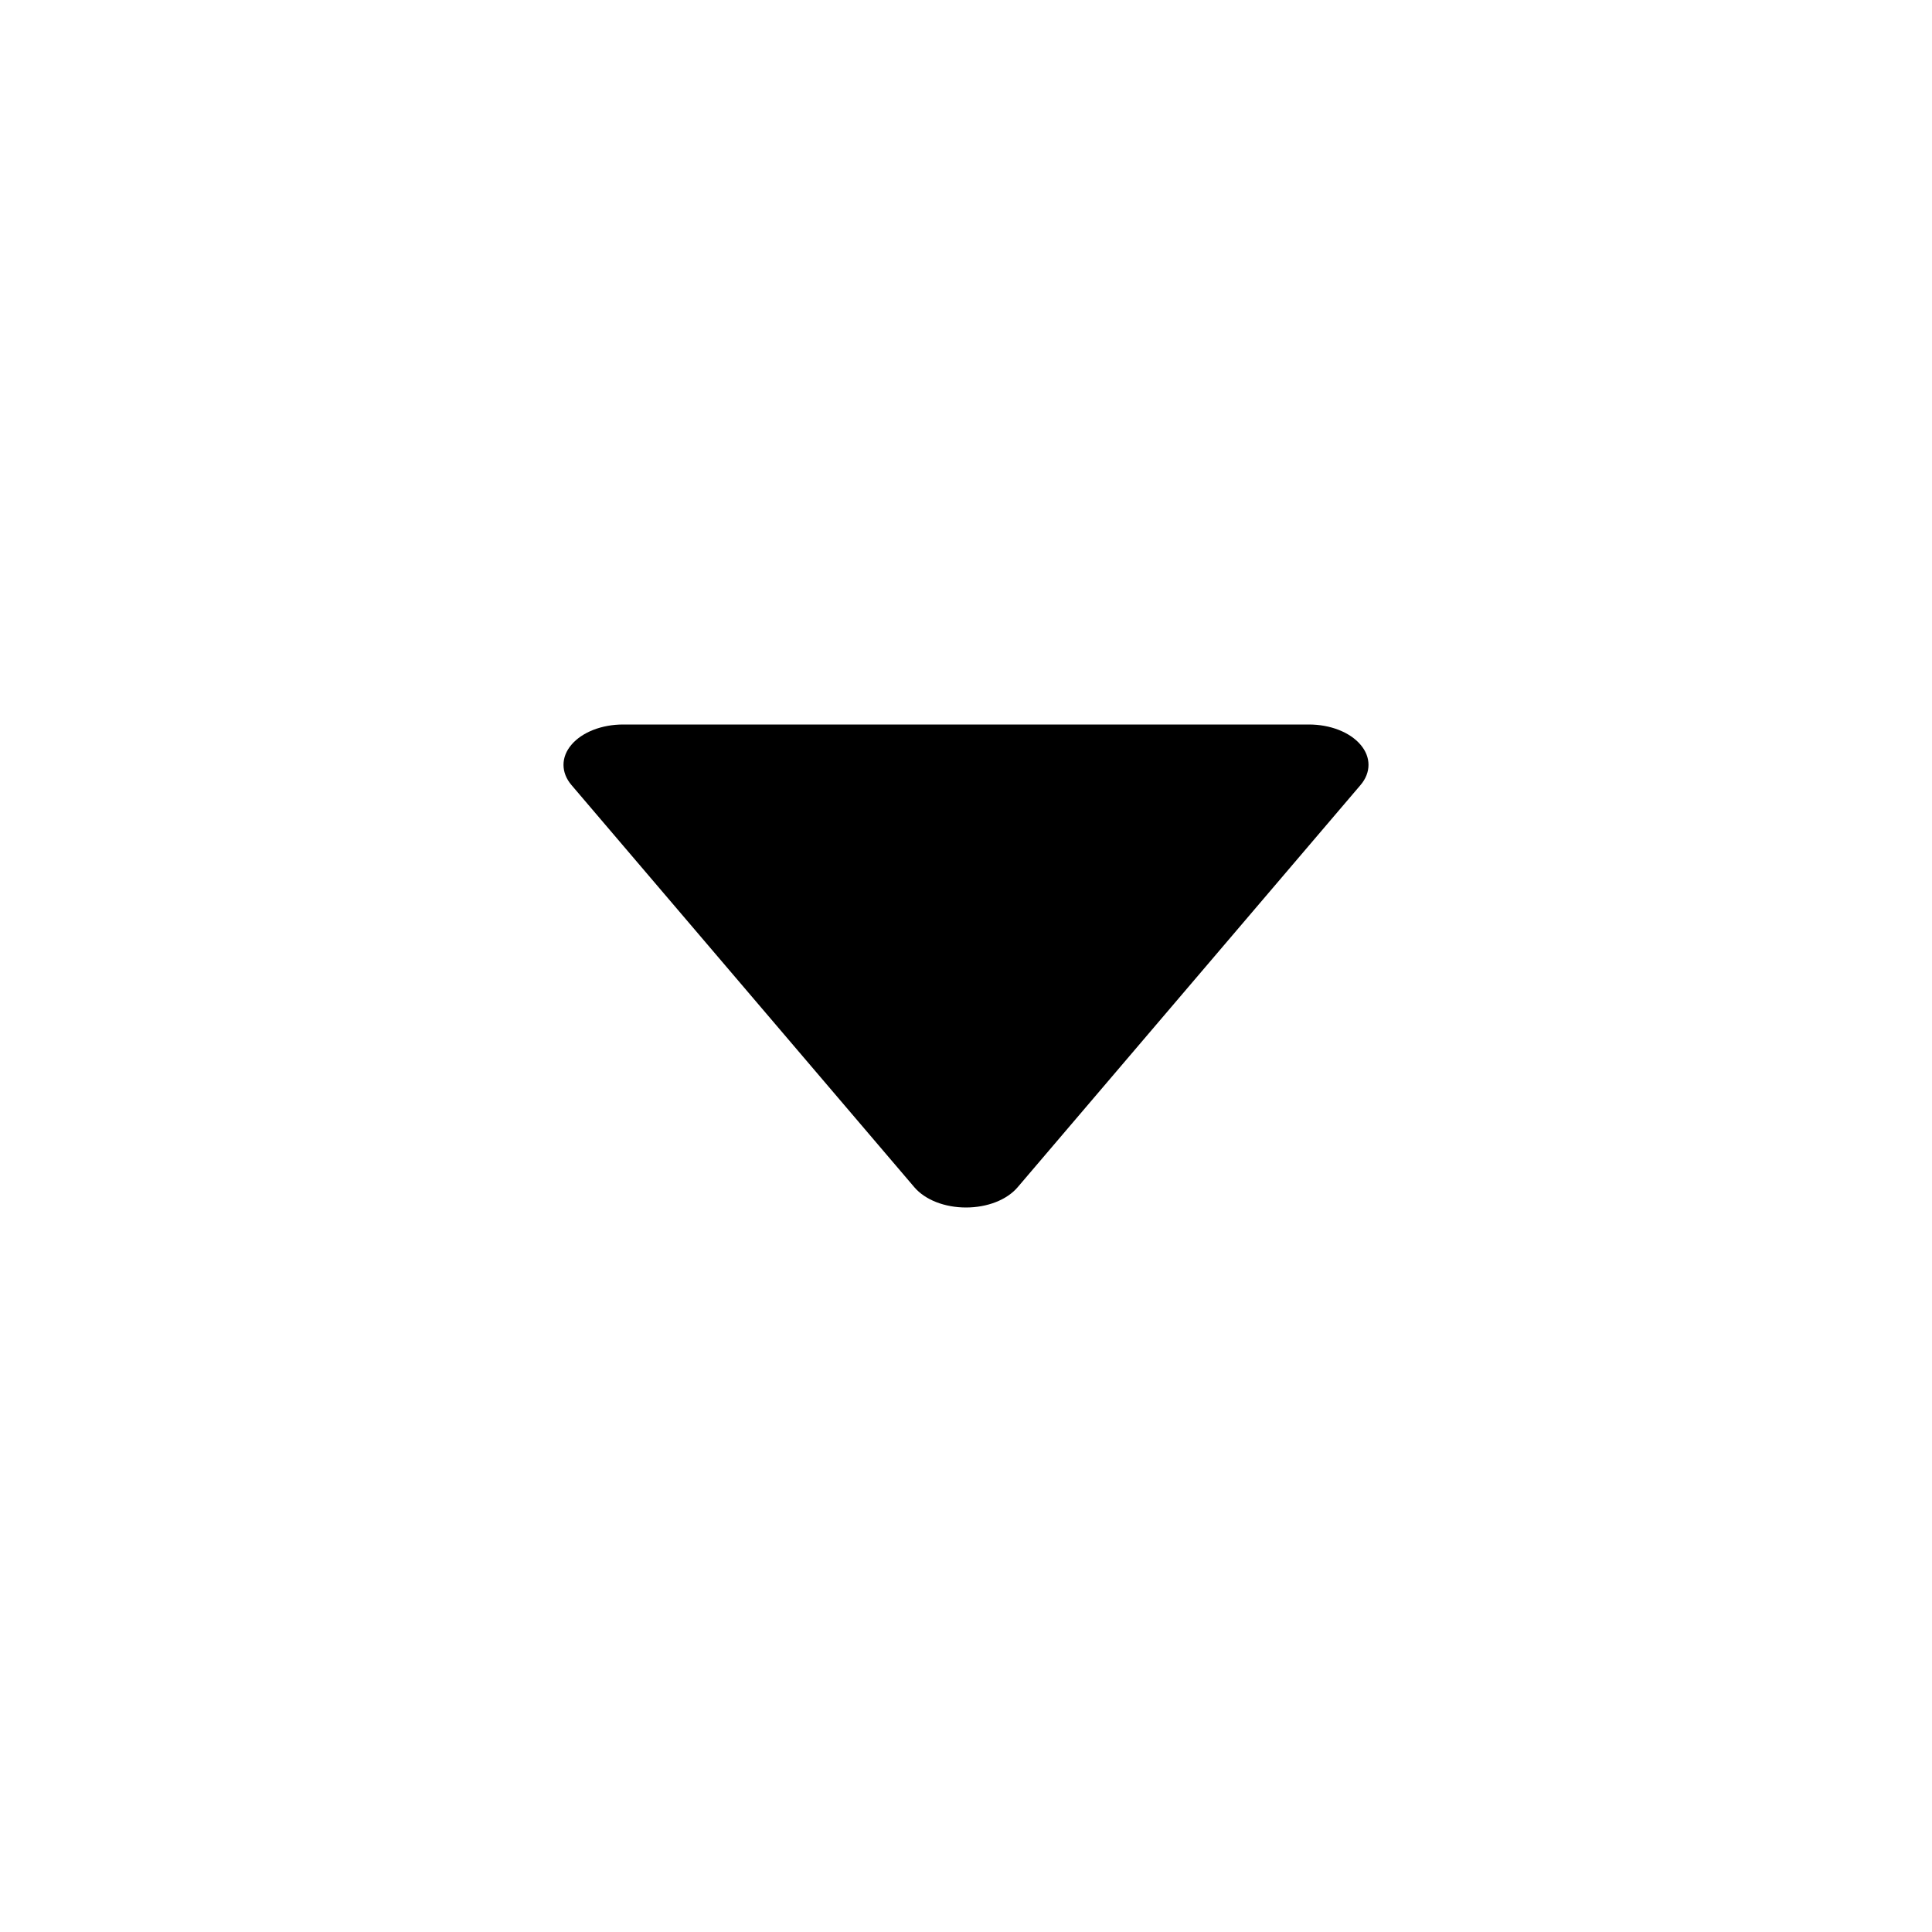
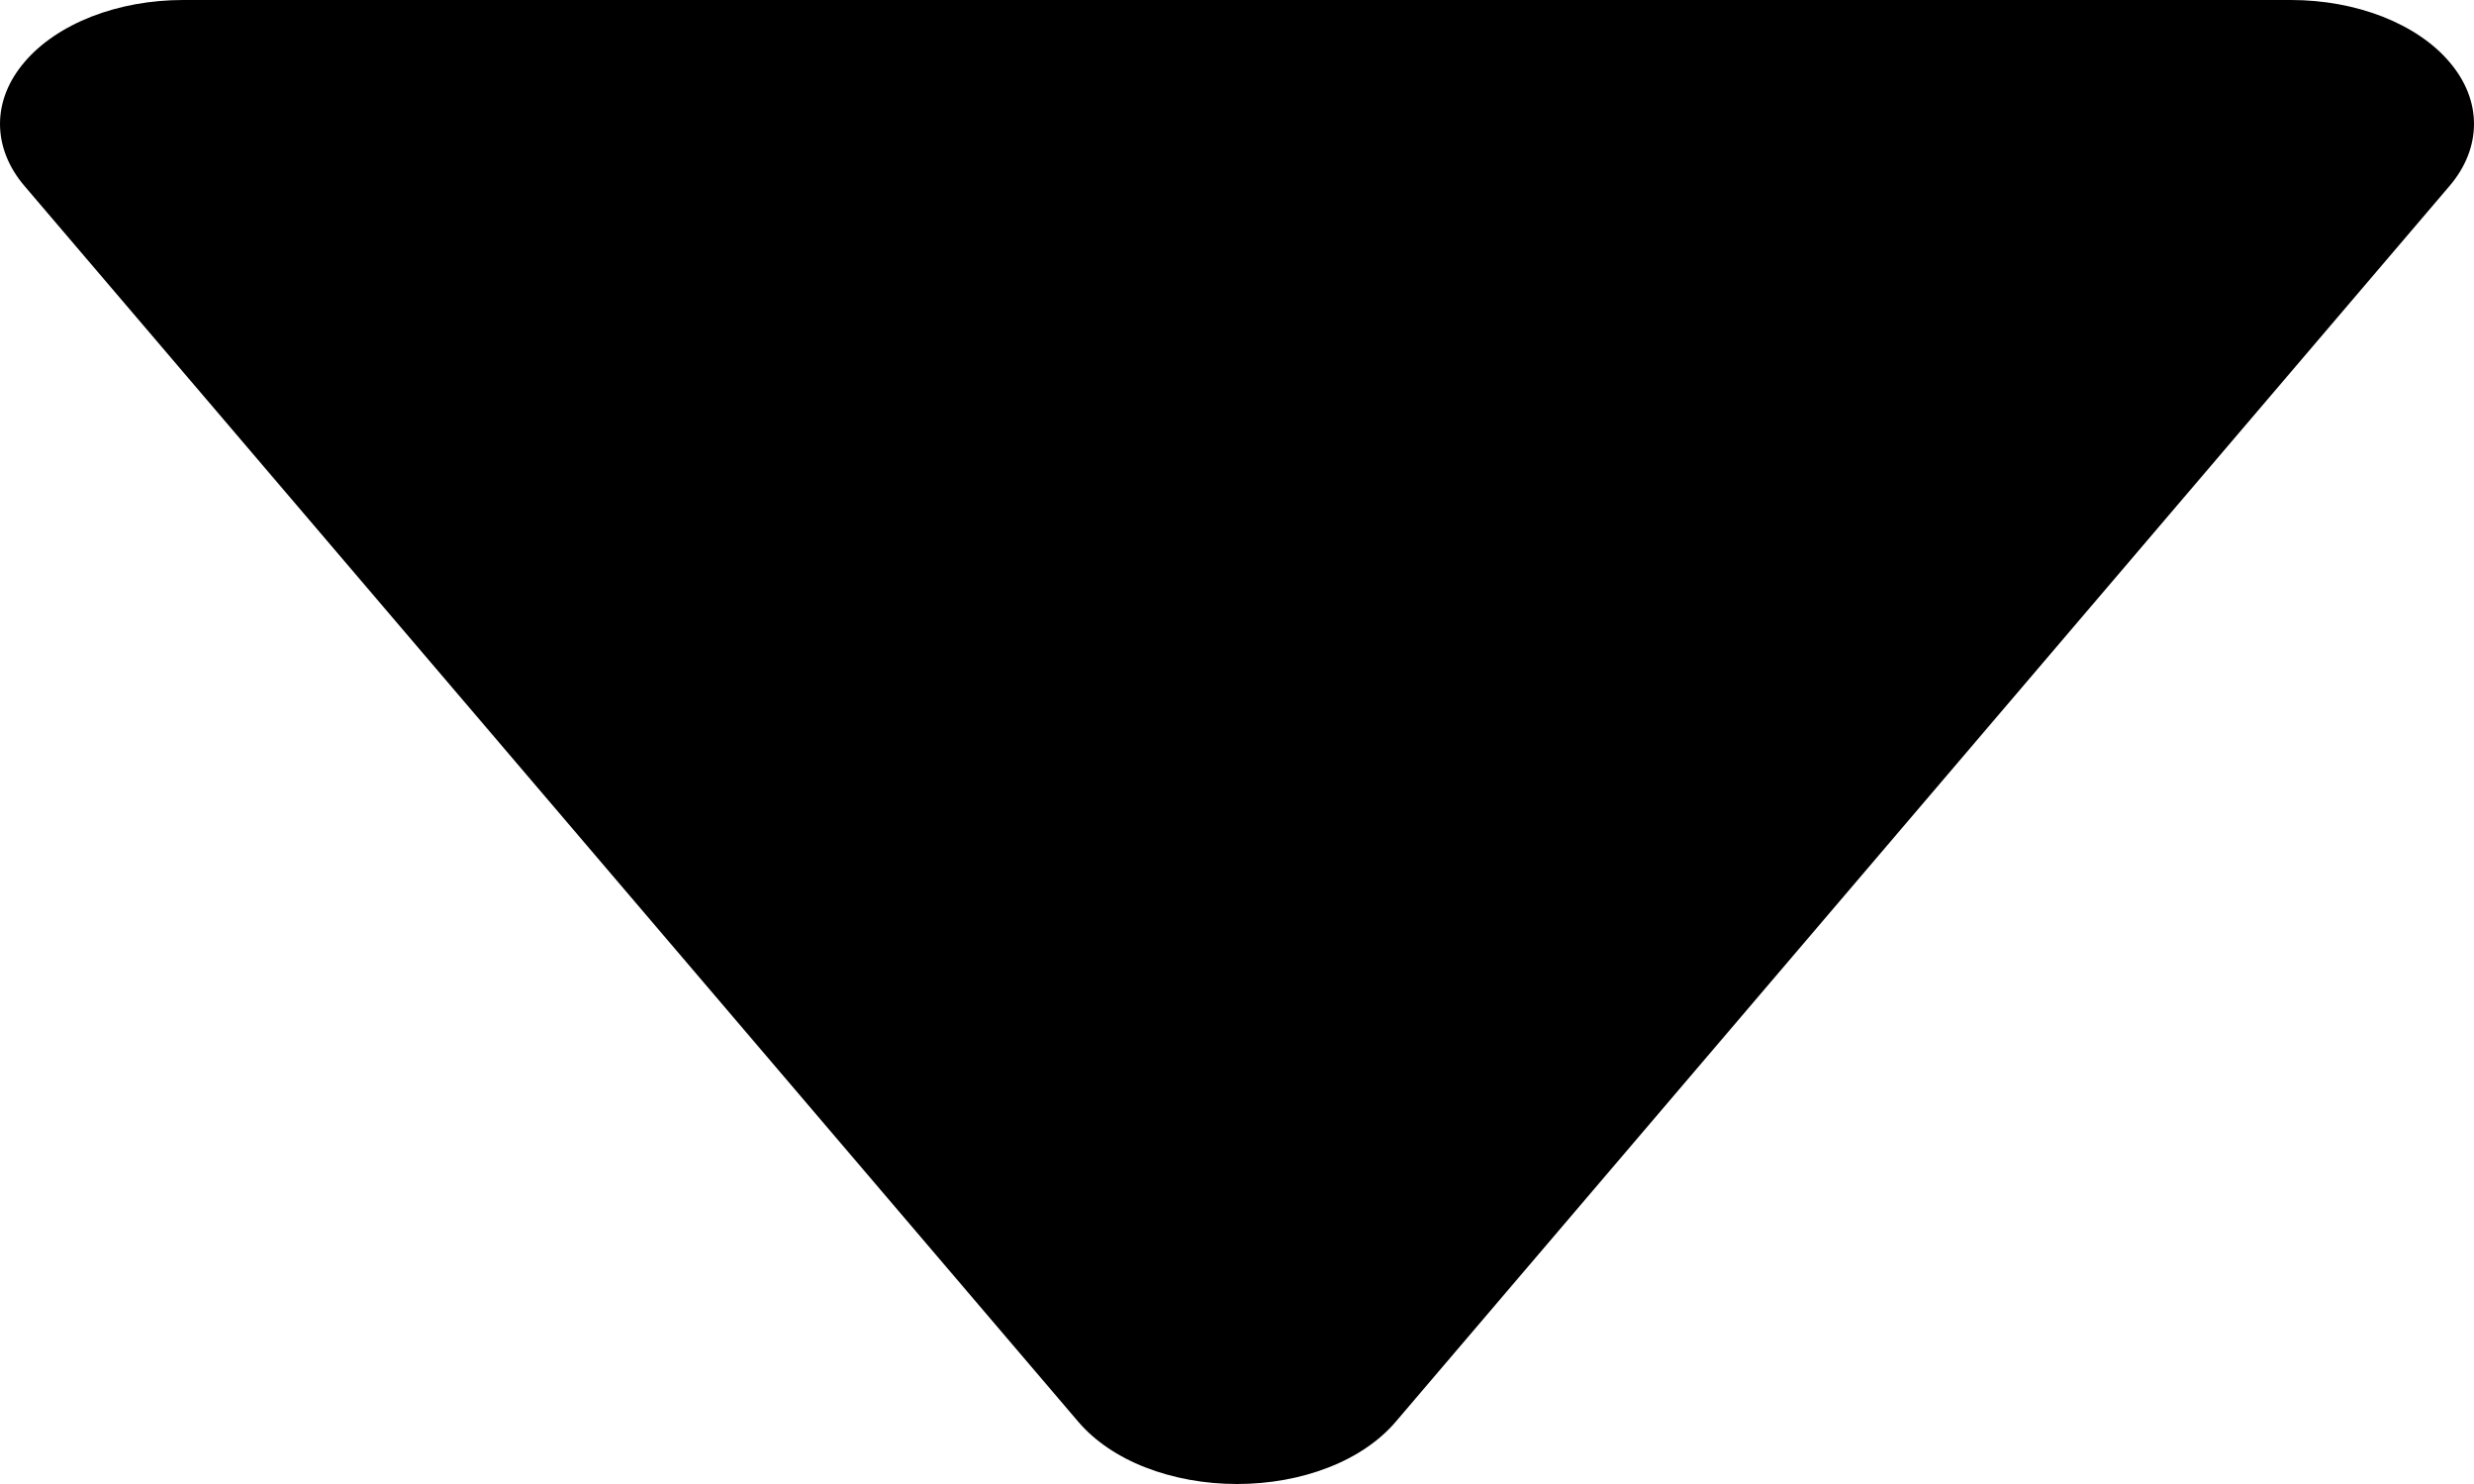
- <svg xmlns="http://www.w3.org/2000/svg" viewBox="0 0 24 24" fill="currentColor">
-   <path fill-rule="evenodd" clip-rule="evenodd" d="M12.641 14.749C12.576 14.825 12.483 14.889 12.37 14.933C12.258 14.977 12.13 15 12 15C11.87 15 11.743 14.977 11.63 14.933C11.518 14.889 11.424 14.825 11.359 14.749L7.099 9.752C7.034 9.676 7 9.589 7 9.501C7 9.413 7.034 9.327 7.099 9.251C7.164 9.174 7.258 9.111 7.37 9.067C7.483 9.023 7.61 9 7.74 9H16.26C16.39 9 16.517 9.023 16.63 9.067C16.742 9.111 16.836 9.174 16.901 9.251C16.966 9.327 17 9.413 17 9.501C17 9.589 16.966 9.676 16.901 9.752L12.641 14.749Z" fill="currentColor" />
+ <svg xmlns="http://www.w3.org/2000/svg" viewBox="0 0 10 6" fill="currentColor">
+   <path fill-rule="evenodd" clip-rule="evenodd" d="M5.641 5.749C5.576 5.825 5.483 5.889 5.37 5.933C5.258 5.977 5.13 6 5 6C4.87 6 4.743 5.977 4.63 5.933C4.517 5.889 4.424 5.825 4.359 5.749L0.099 0.752C0.034 0.676 9.53674e-07 0.589 0 0.501C-9.53674e-07 0.413 0.034 0.327 0.099 0.251C0.164 0.174 0.258 0.111 0.37 0.067C0.483 0.023 0.61 2.38419e-06 0.74 0L9.26 0C9.39 2.38419e-06 9.517 0.023 9.63 0.067C9.742 0.111 9.836 0.174 9.901 0.251C9.966 0.327 10 0.413 10 0.501C10 0.589 9.966 0.676 9.901 0.752L5.641 5.749Z" fill="currentColor" />
</svg>
